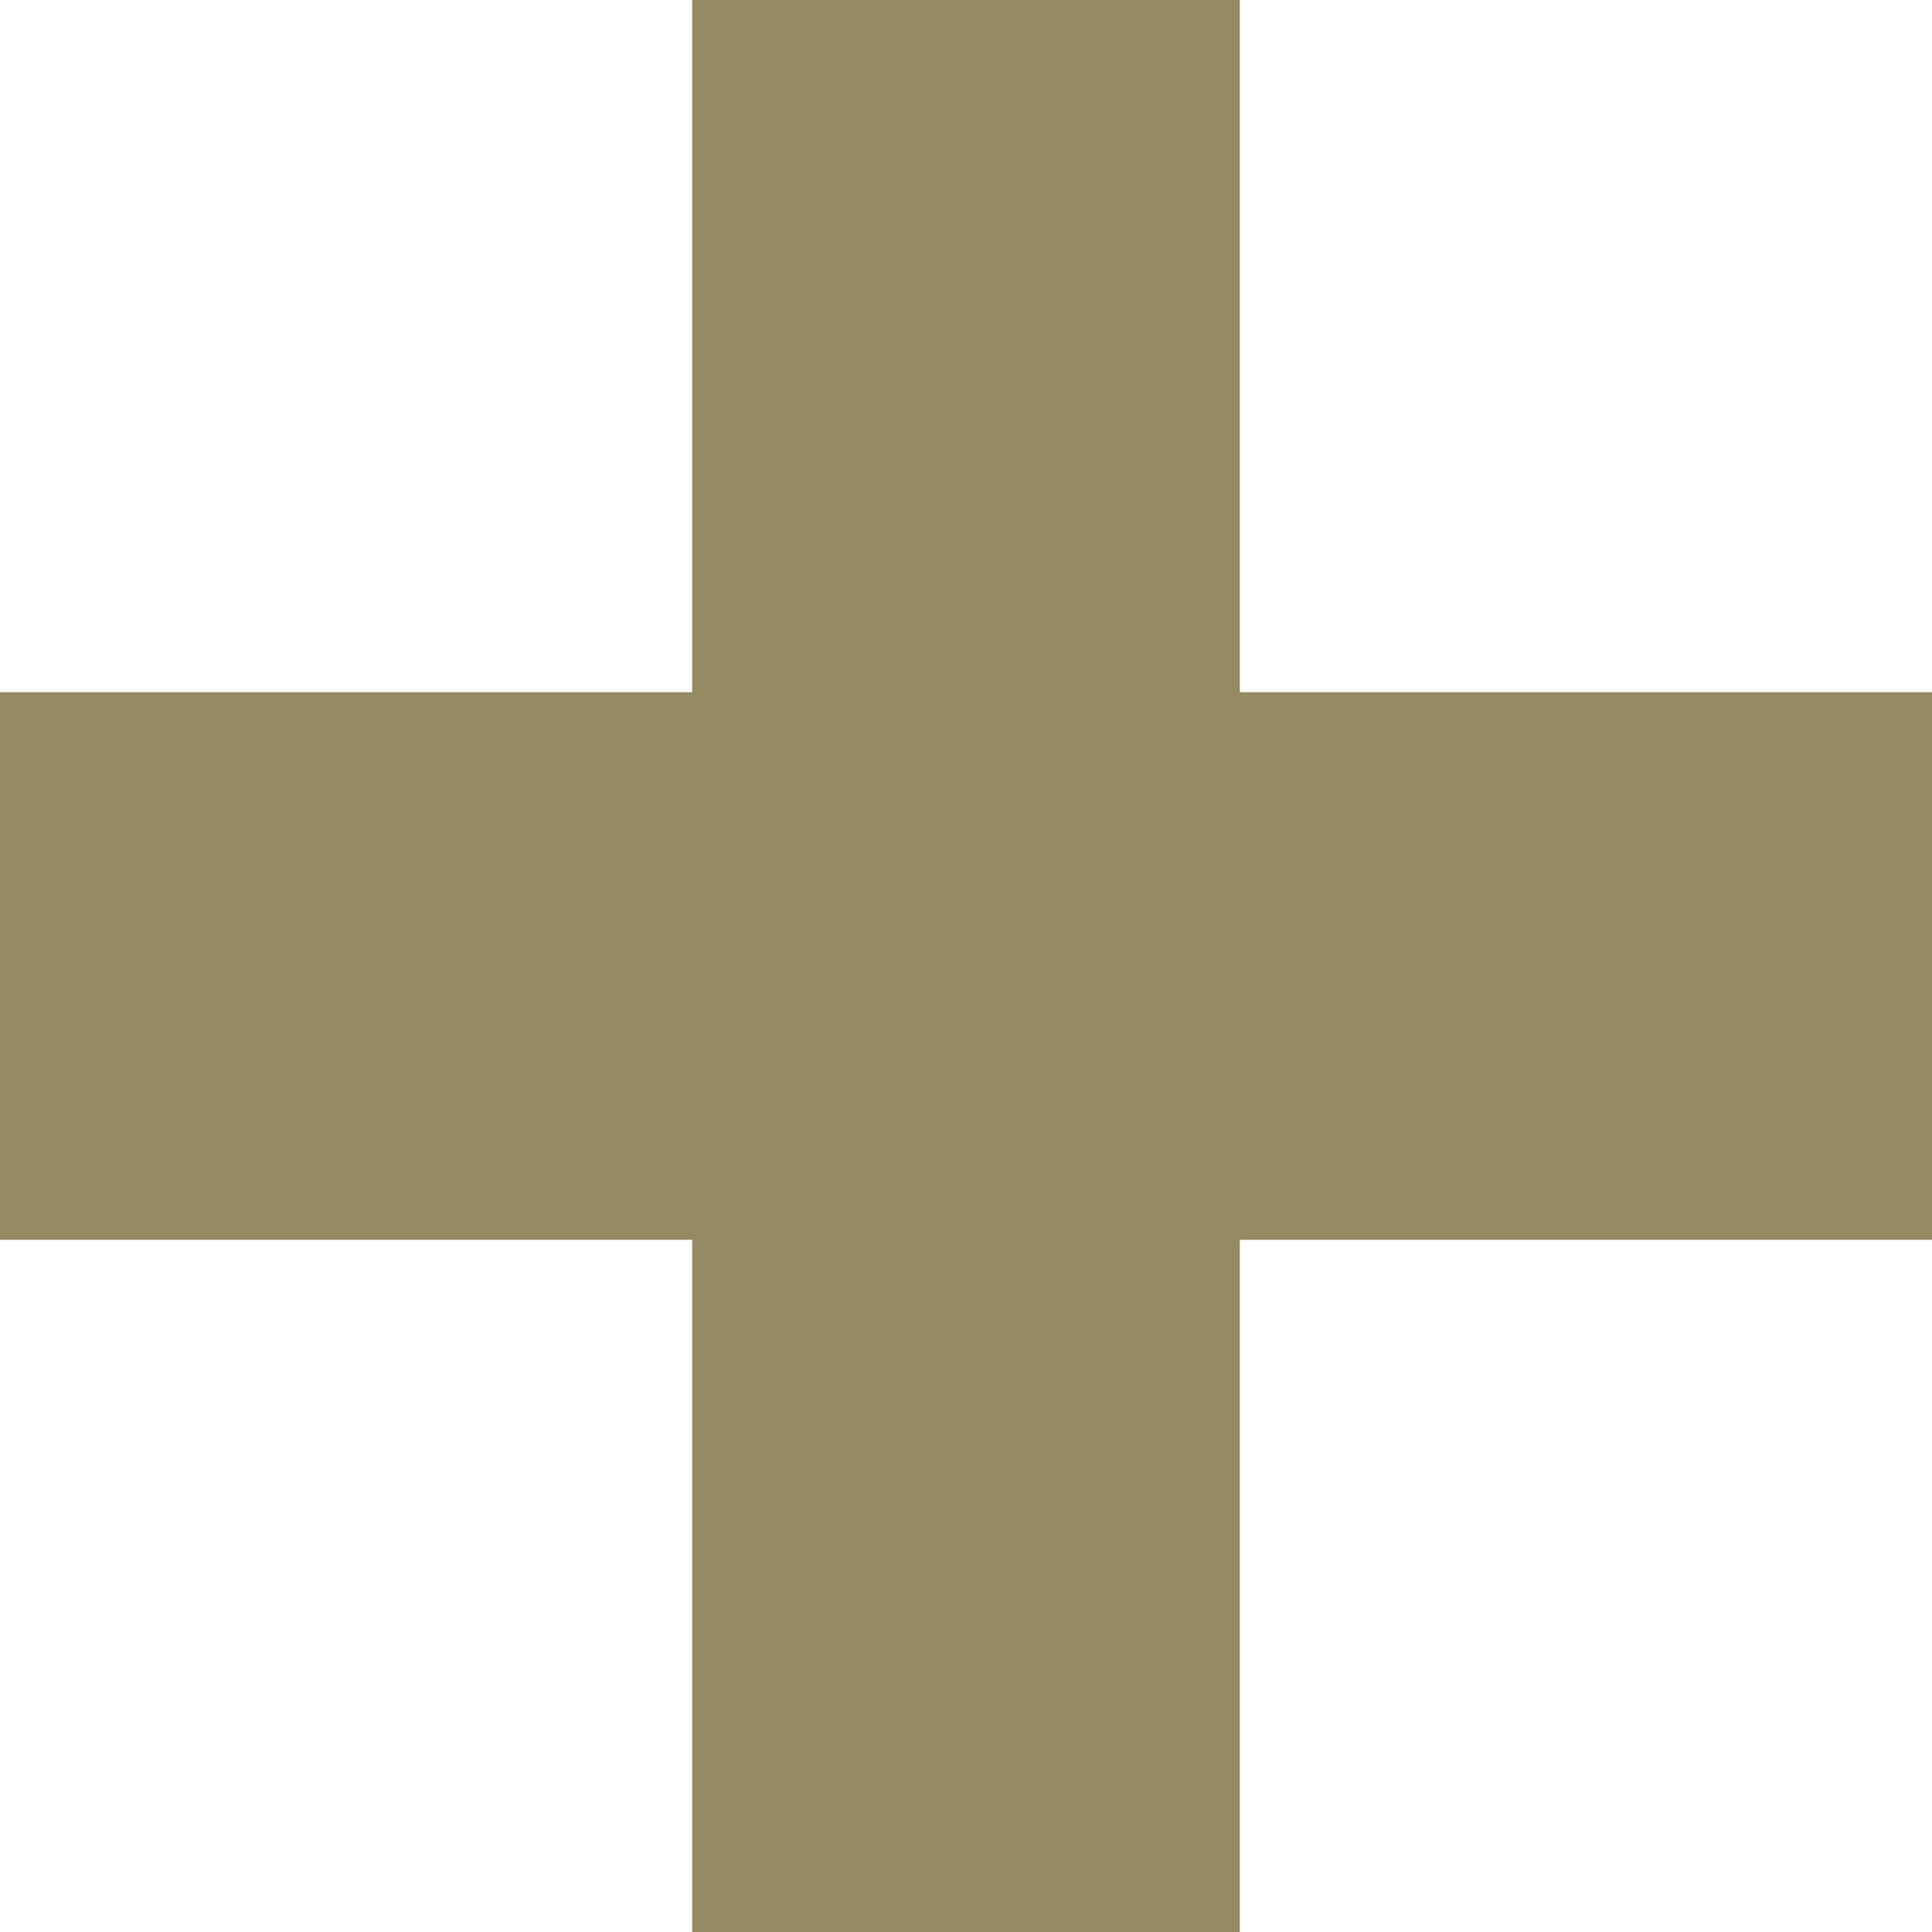
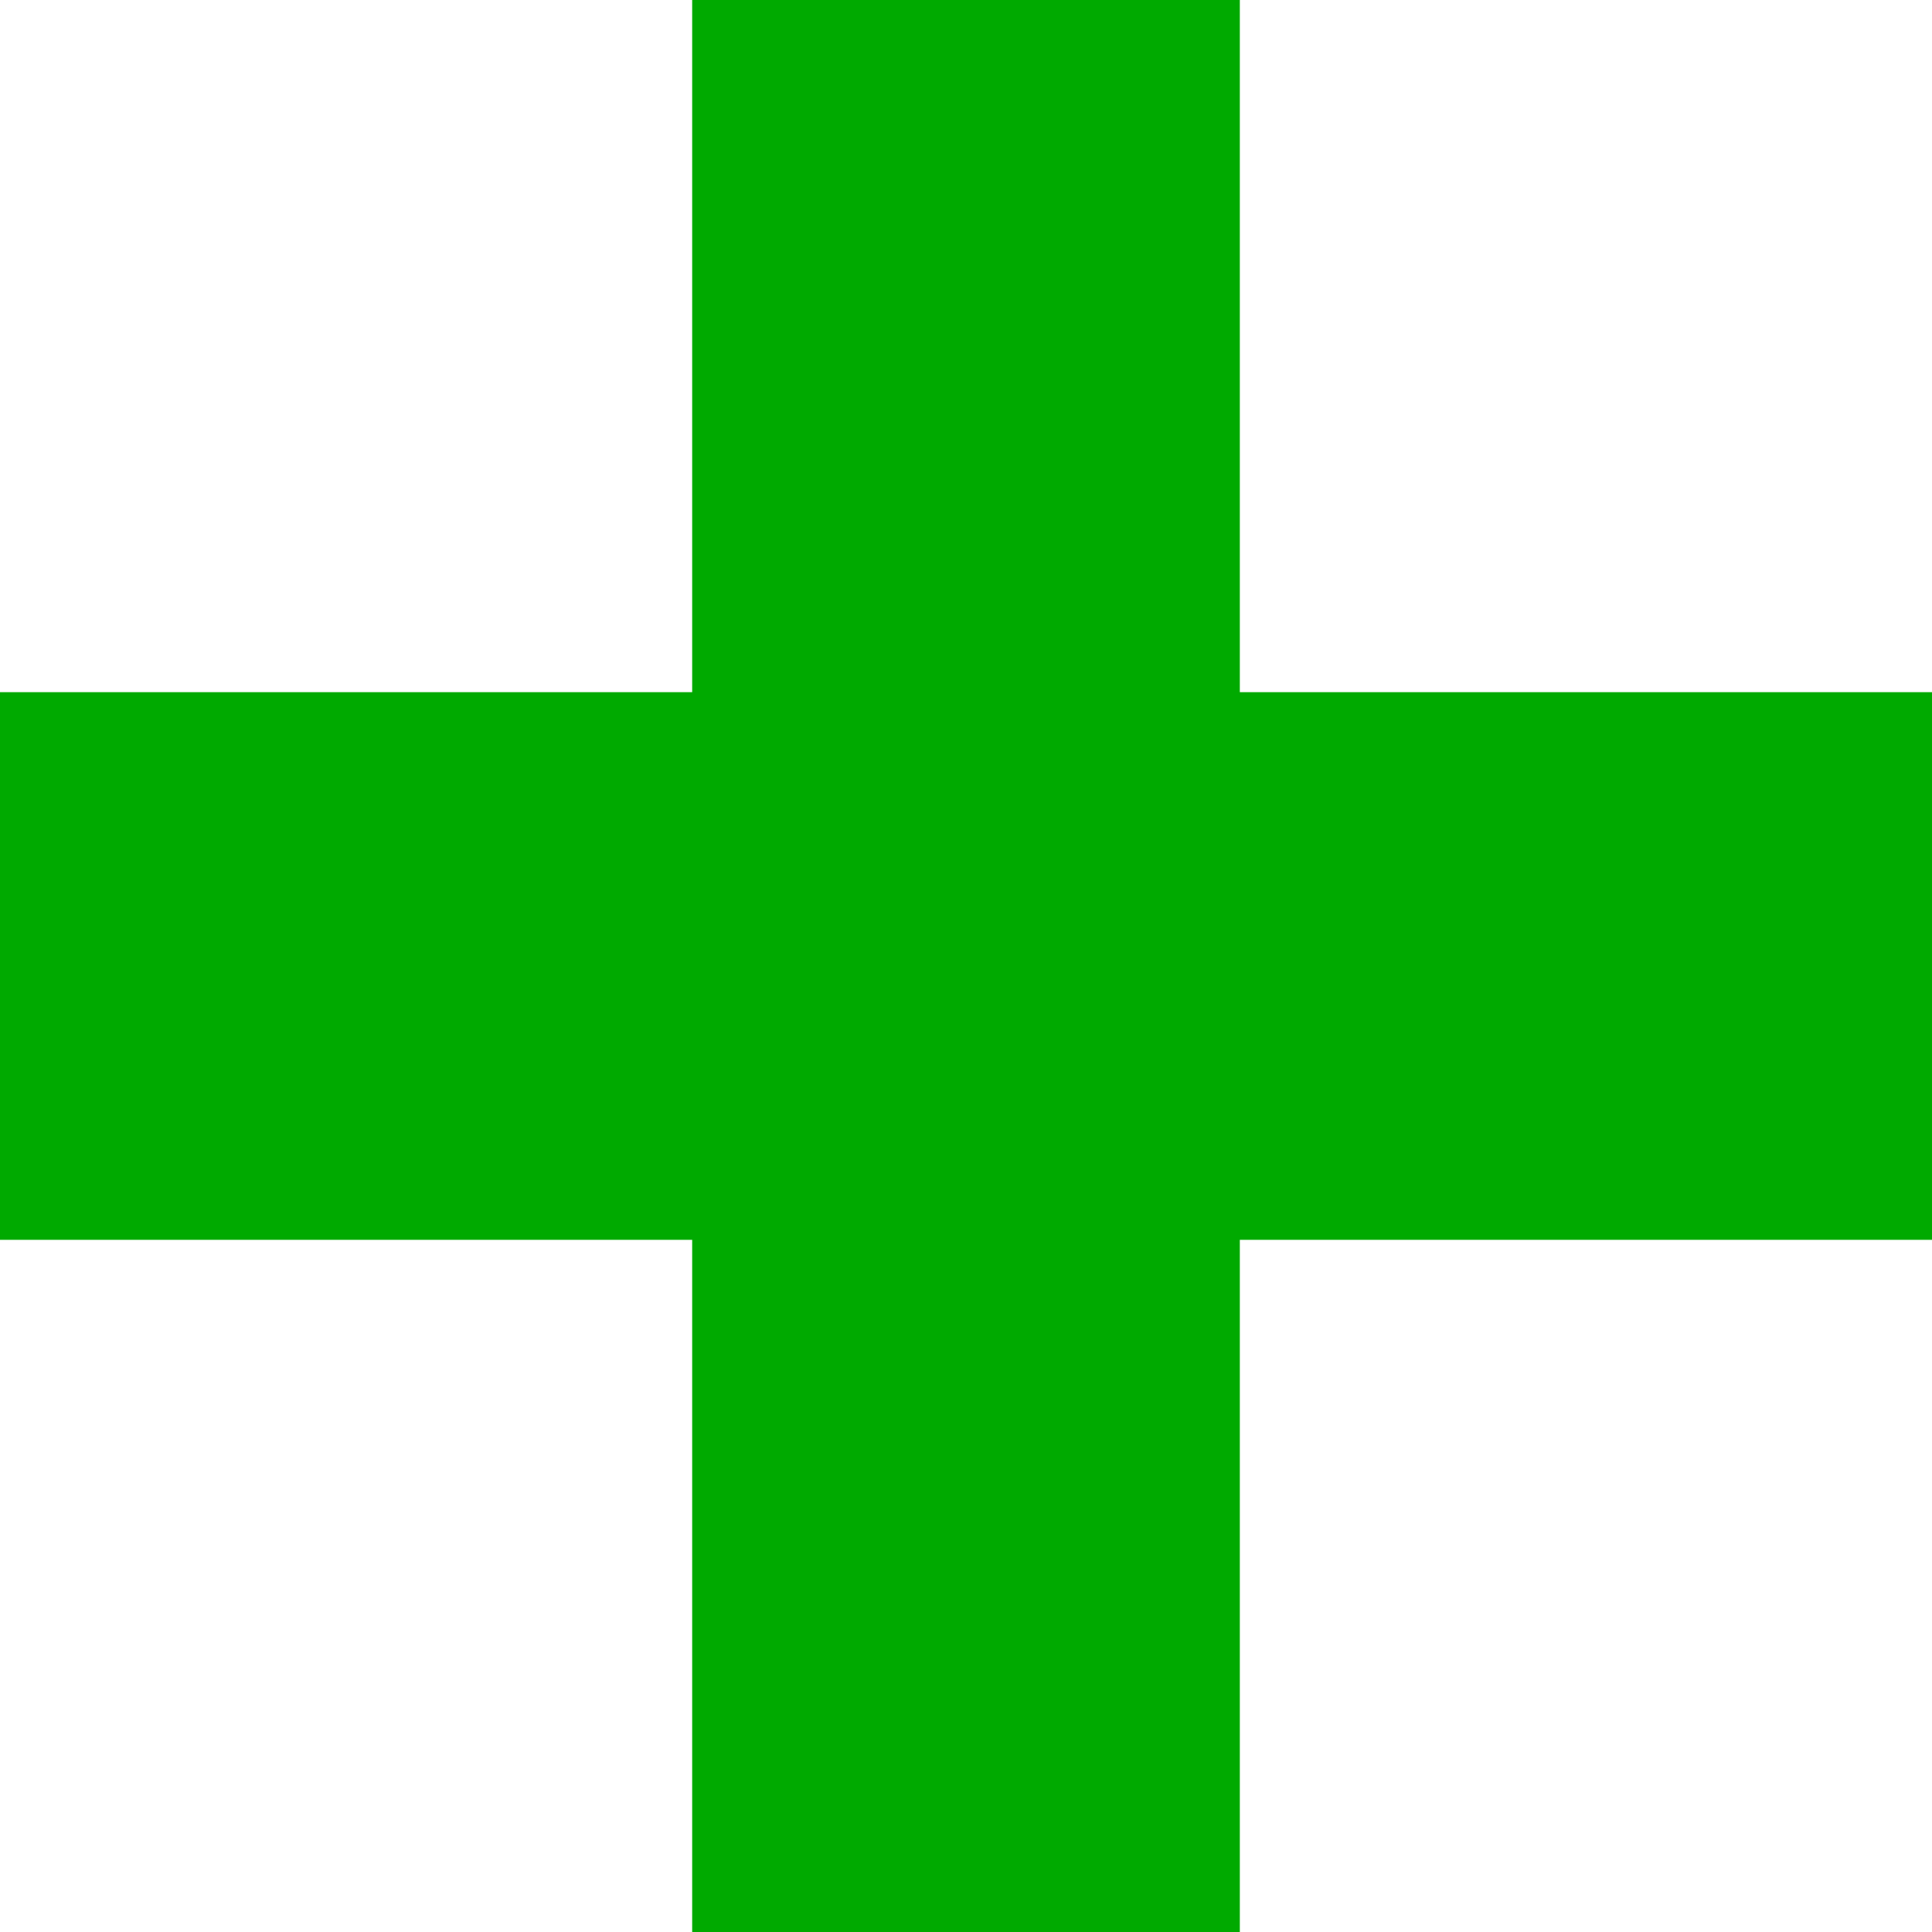
<svg id="svg1" width="12.7" height="12.7" viewBox="0 0 12.7 12.7" version="1.1">
  <g>
     id = "g1"
-     <rect y="0" x="4.55" height="12.7" width="3.6" fill="#958b62" id="rect1" />
-     <rect y="4.55" x="0" height="3.6" width="12.7" fill="#958b62" id="rect2" />
+     <rect y="0" x="4.55" height="12.7" width="3.6" fill="#00aa00" id="rect1" />
+     <rect y="4.55" x="0" height="3.6" width="12.7" fill="#00aa00" id="rect2" />
  </g>
</svg>
